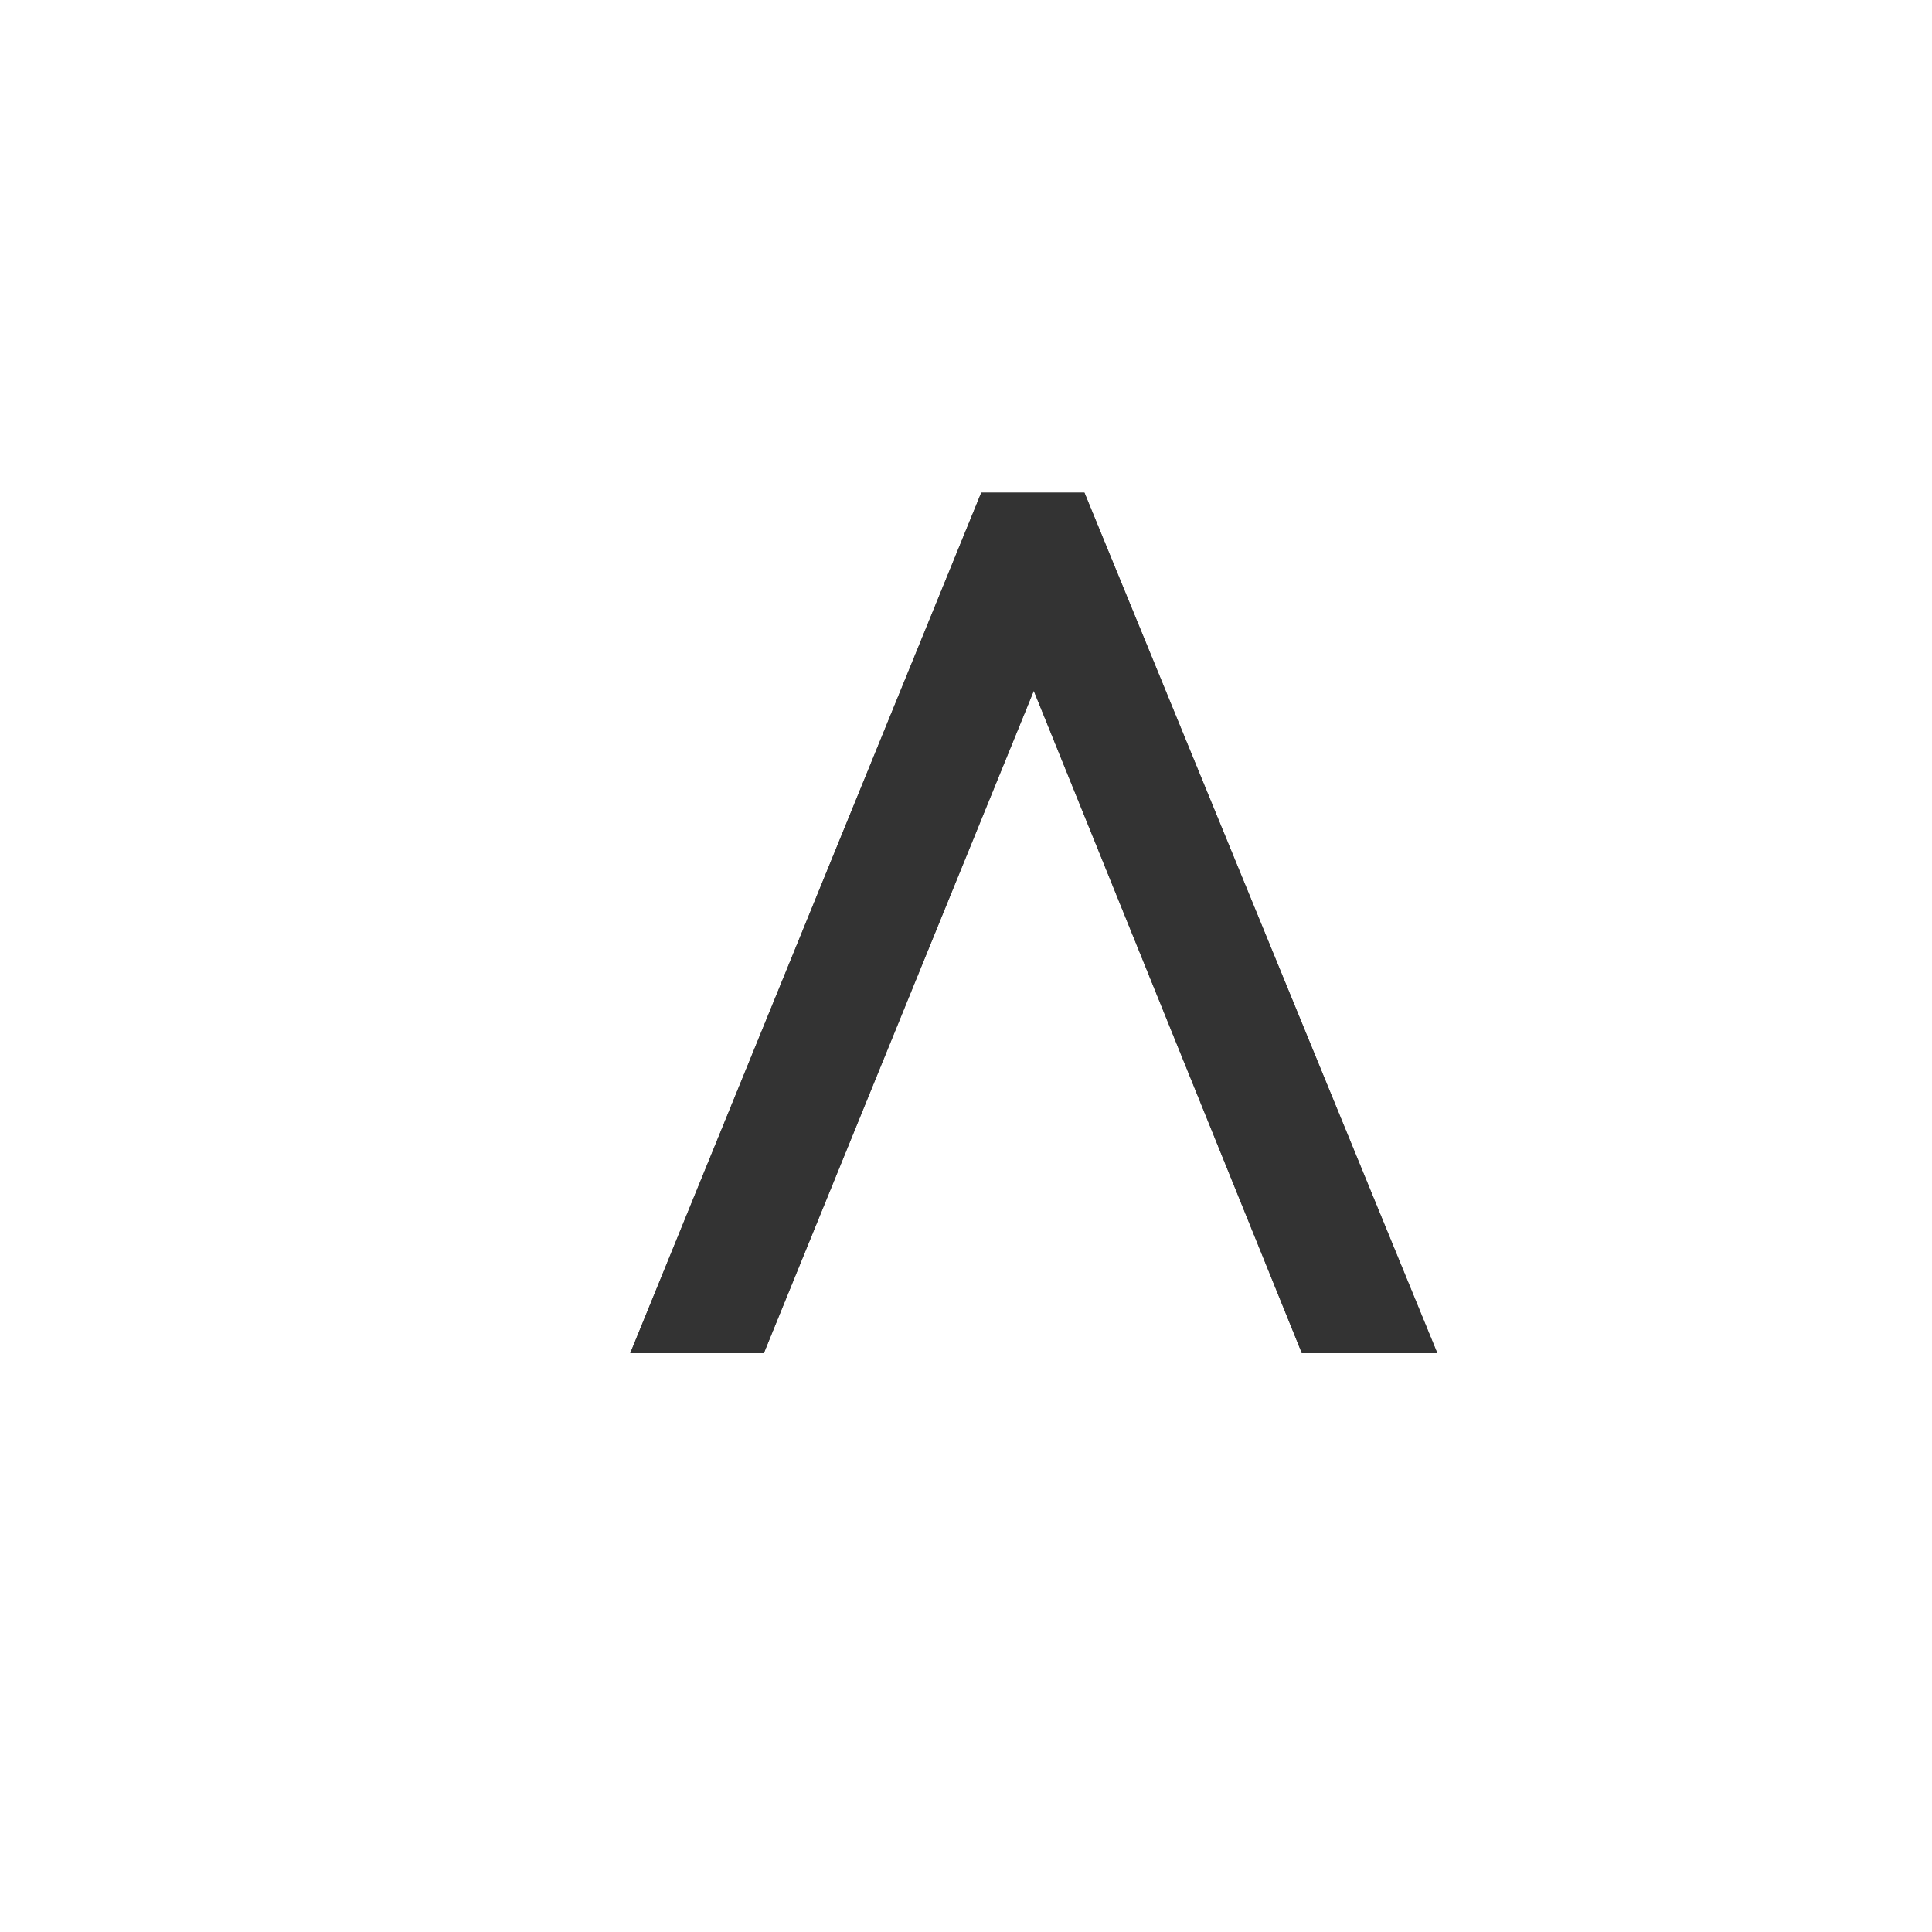
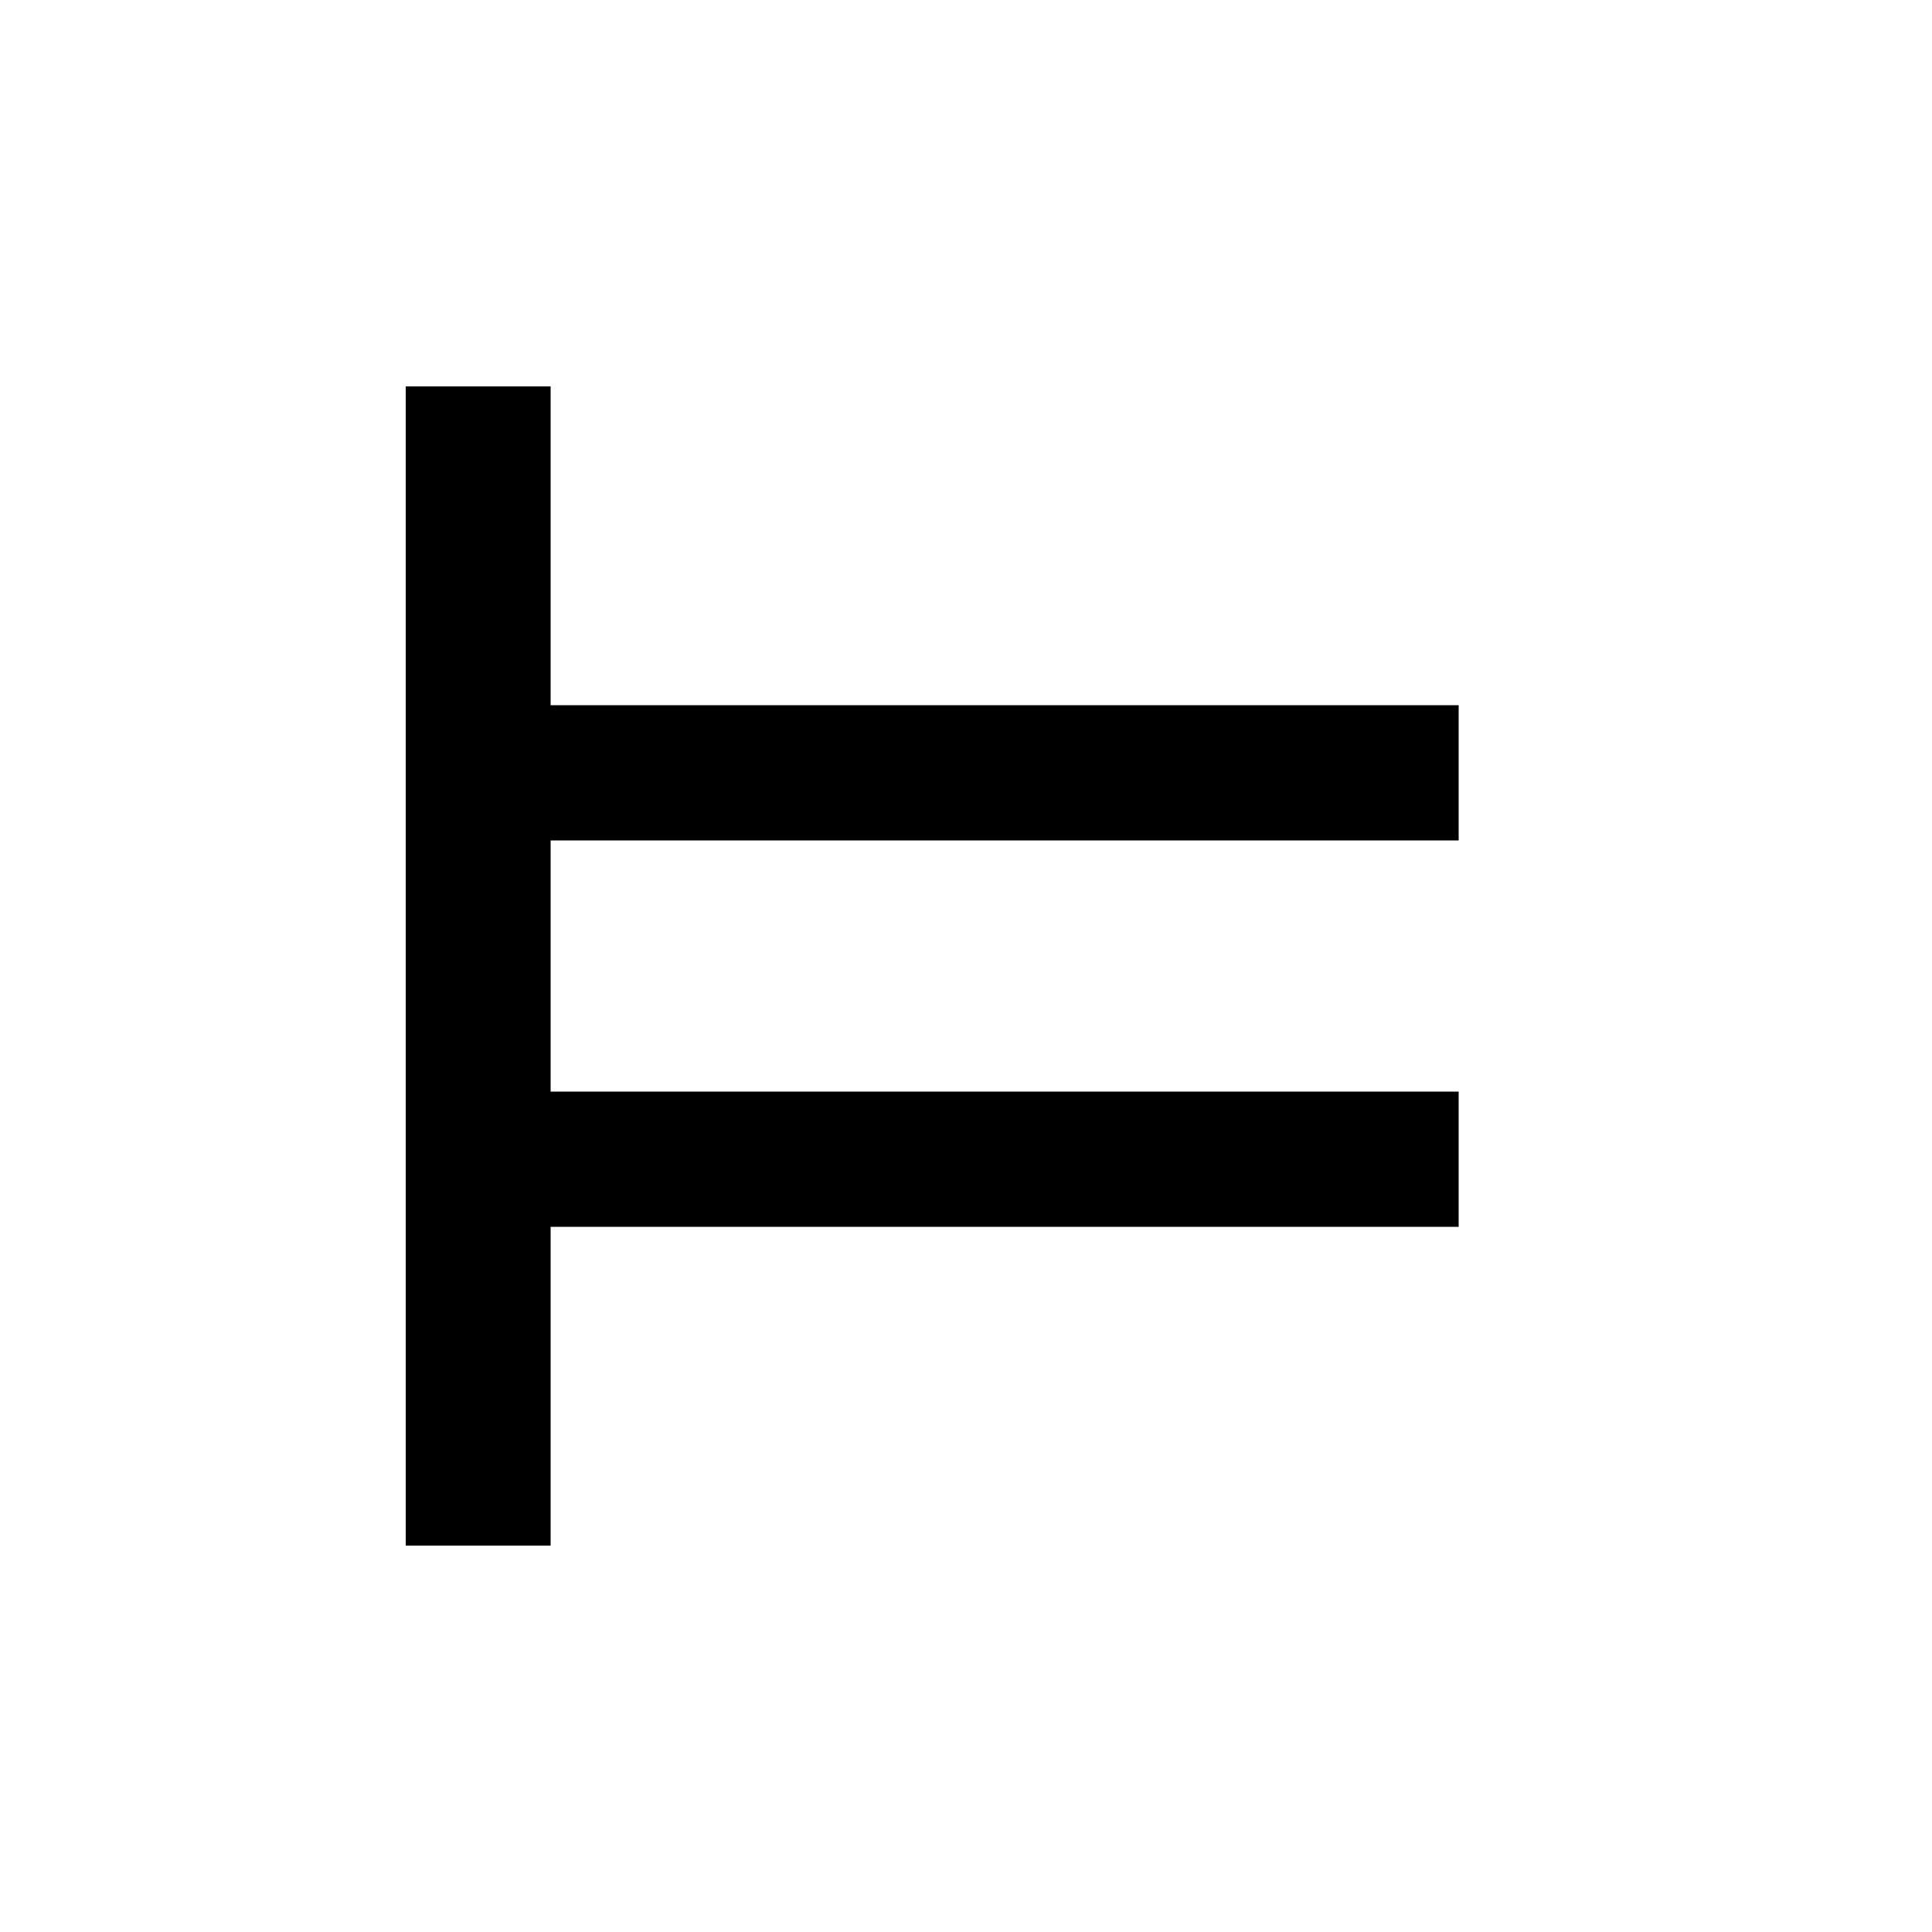
- <svg xmlns="http://www.w3.org/2000/svg" class="svg-icon" style="width: 1em;height: 1em;vertical-align: middle;fill: currentColor;overflow: hidden;" viewBox="0 0 1024 1024" version="1.1">
-   <path d="M761.79 717.188h-71.778l-142.09-351.075-143.067 351.075h-70.8L520.09 261.132h54.687z" fill="#333333" />
-   <path d="M761.79 717.188h-71.778l-142.09-351.075-143.067 351.075h-70.8L520.09 261.132h54.687z" fill="#333333" />
+ <svg xmlns="http://www.w3.org/2000/svg" version="1.1" width="200" height="200">
+   <path d="M0 0 C4.95 0 9.9 0 15 0 C15 10.89 15 21.78 15 33 C46.02 33 77.04 33 109 33 C109 37.62 109 42.24 109 47 C77.98 47 46.96 47 15 47 C15 55.58 15 64.16 15 73 C46.02 73 77.04 73 109 73 C109 77.62 109 82.24 109 87 C77.98 87 46.96 87 15 87 C15 97.89 15 108.78 15 120 C10.05 120 5.1 120 0 120 C0 80.4 0 40.8 0 0 Z " fill="#000000" transform="translate(42,40)" />
</svg>
